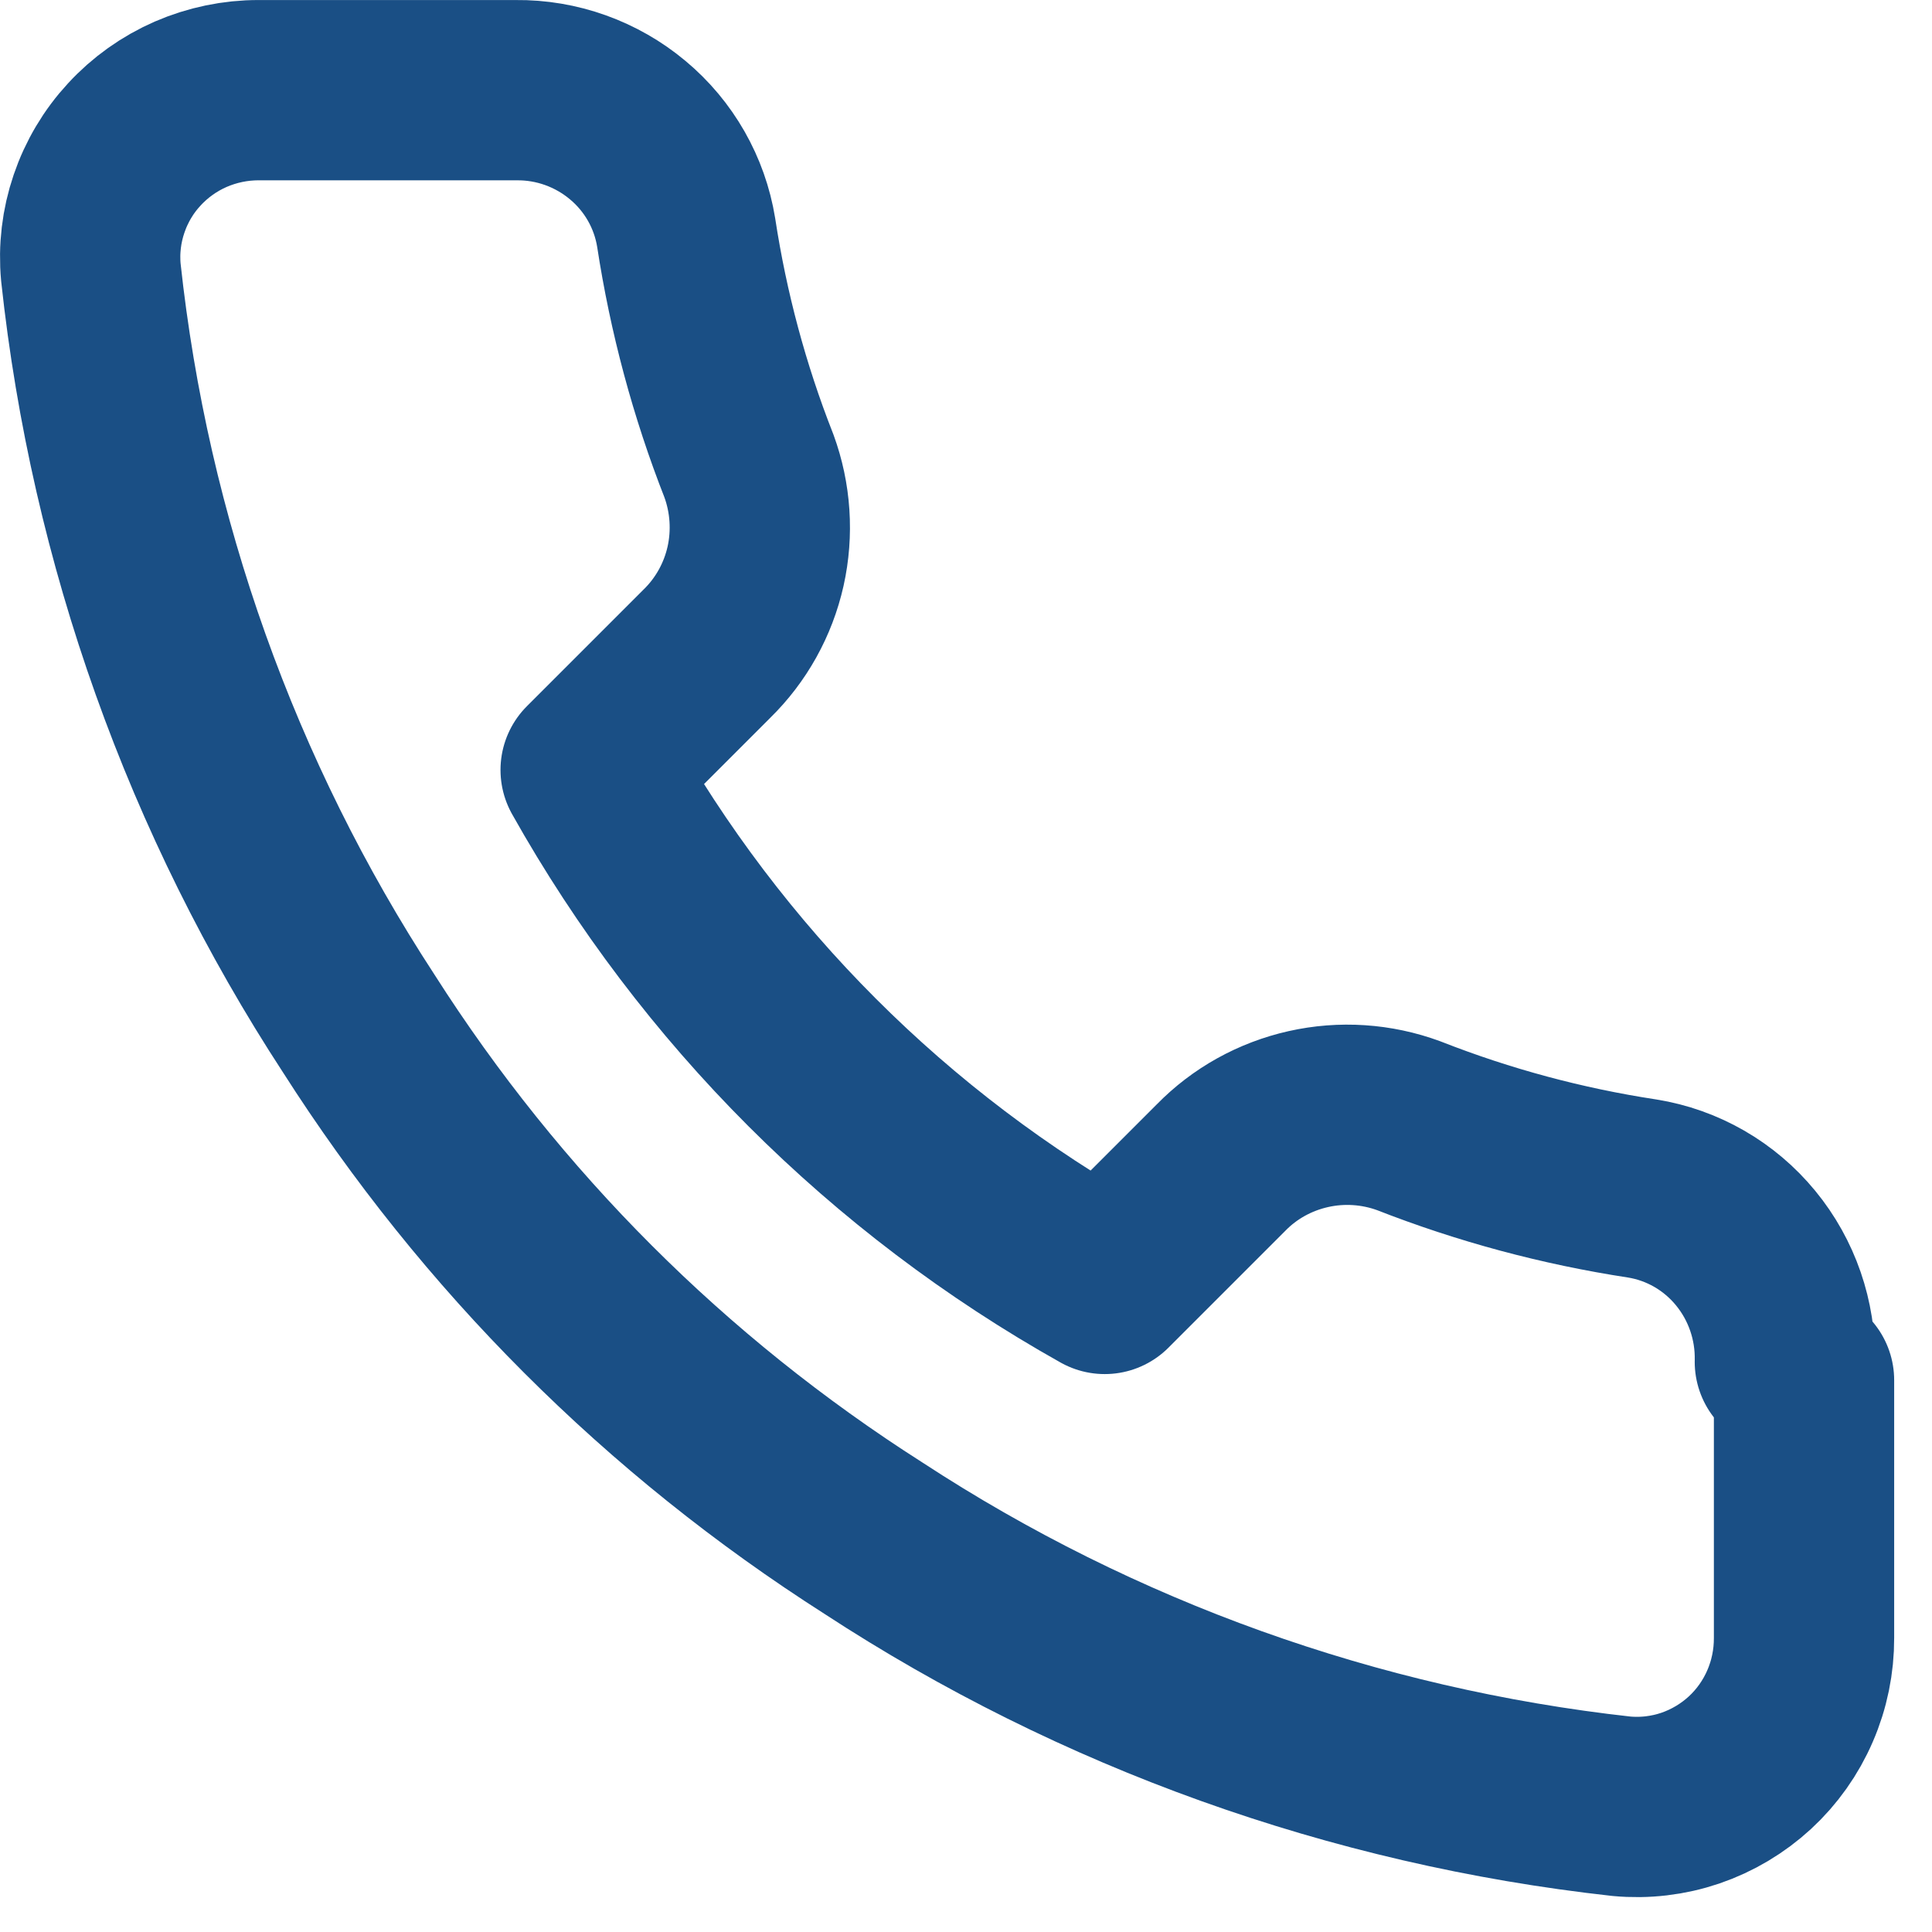
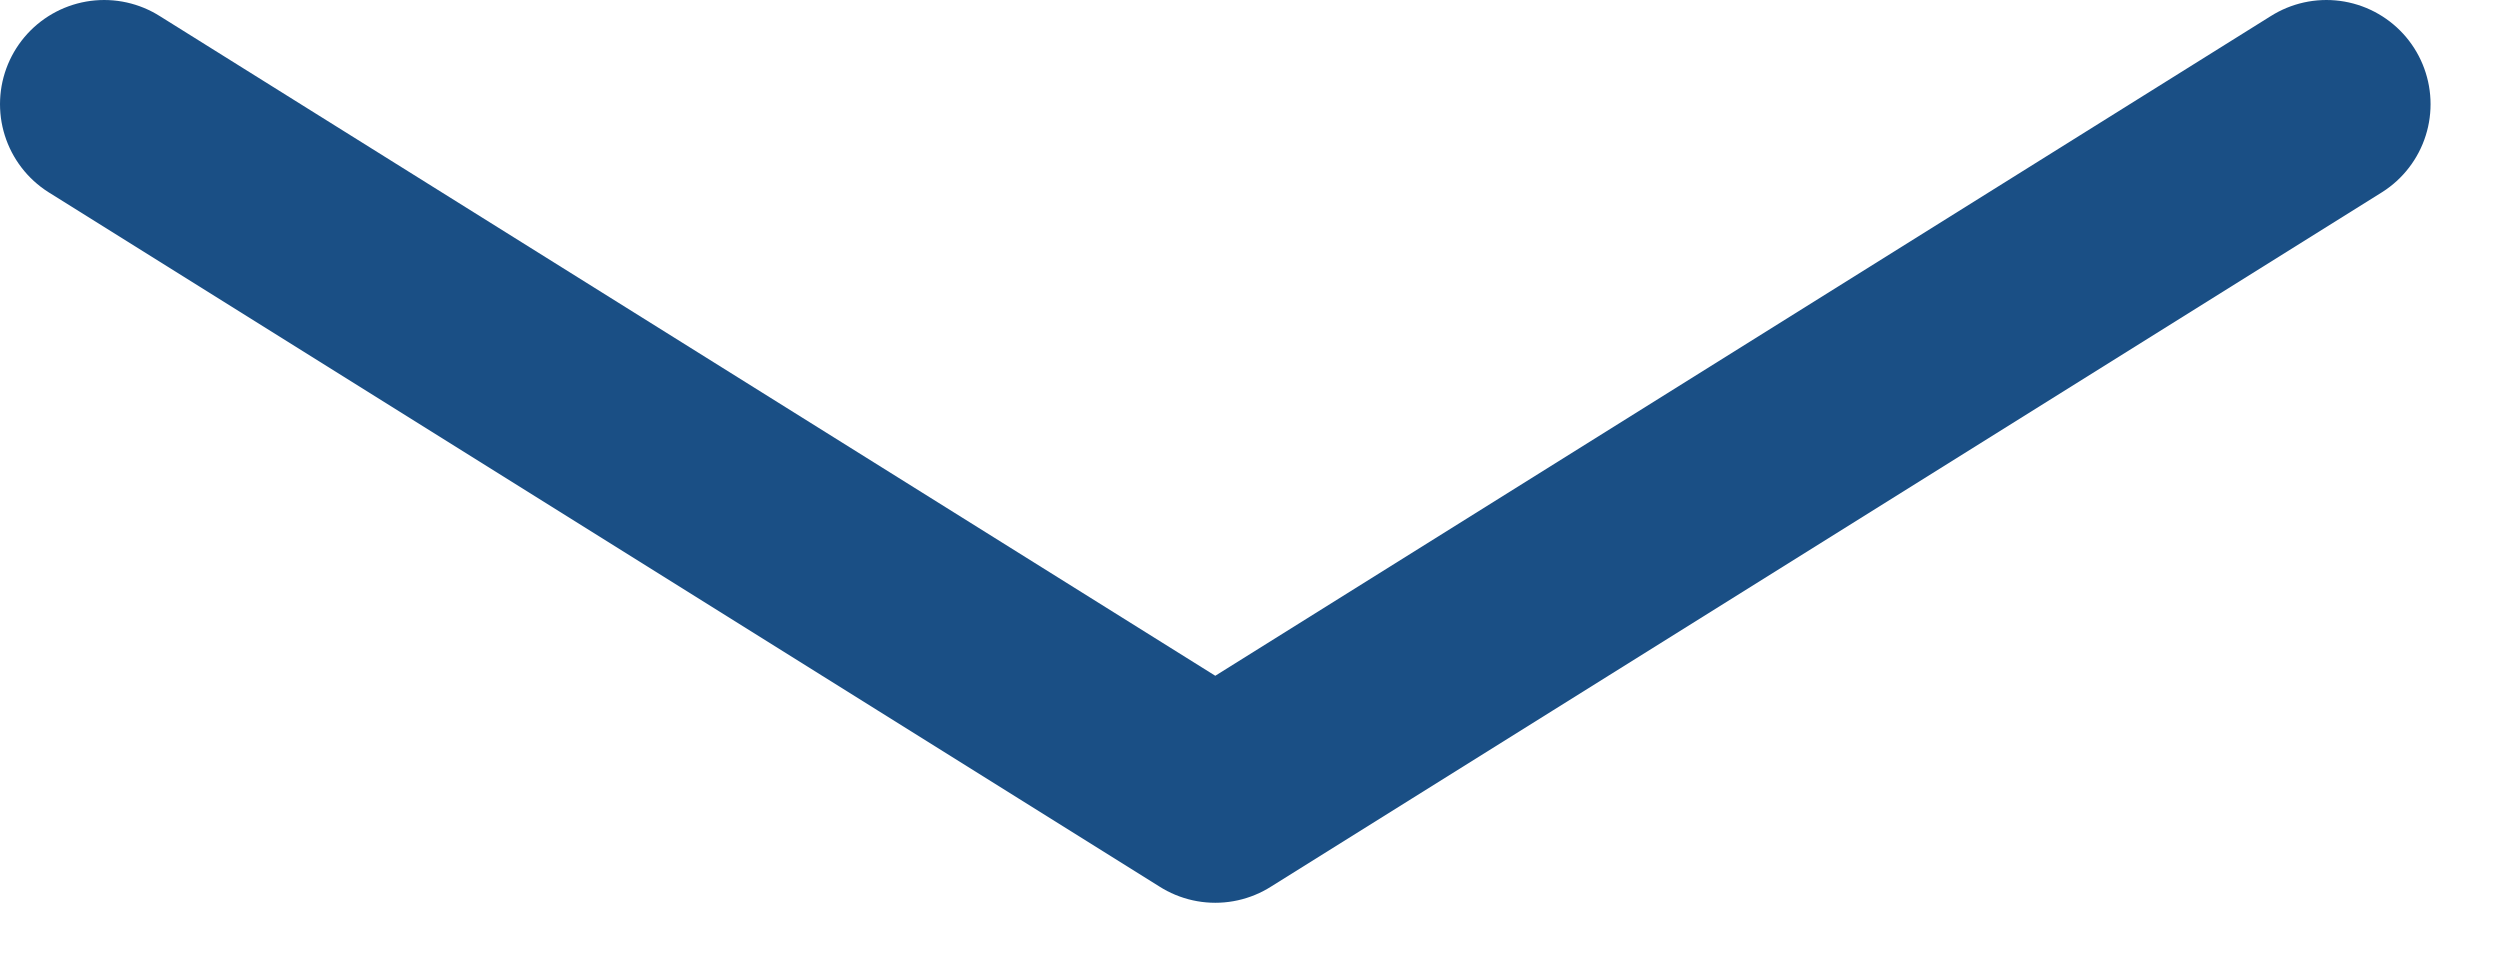
- <svg xmlns="http://www.w3.org/2000/svg" width="25" height="25" viewBox="0 0 25 25" fill="none">
-   <path d="M23.344 17.86V21.194C23.345 21.497 23.284 21.798 23.163 22.076C23.043 22.354 22.866 22.604 22.644 22.809C22.421 23.014 22.159 23.17 21.873 23.268C21.587 23.365 21.283 23.401 20.982 23.373C17.523 22.99 14.201 21.799 11.304 19.905C8.615 18.191 6.357 15.933 4.642 13.244C2.742 10.334 1.55 6.999 1.176 3.525C1.148 3.225 1.184 2.923 1.281 2.638C1.378 2.352 1.533 2.09 1.738 1.869C1.942 1.647 2.191 1.47 2.468 1.349C2.745 1.229 3.045 1.166 3.348 1.167H6.677C7.206 1.161 7.719 1.346 8.123 1.684C8.527 2.021 8.795 2.491 8.879 3.009C9.037 4.042 9.308 5.055 9.691 6.029C9.843 6.444 9.873 6.896 9.777 7.327C9.68 7.759 9.461 8.152 9.147 8.459L7.643 9.963C9.21 12.755 11.503 15.048 14.295 16.614L15.799 15.11C16.105 14.796 16.498 14.578 16.93 14.481C17.362 14.384 17.813 14.414 18.229 14.567C19.203 14.949 20.215 15.221 21.249 15.379C21.773 15.463 22.249 15.737 22.588 16.15C22.927 16.562 23.108 17.086 23.096 17.622L23.344 17.86Z" stroke="#1A4F85" stroke-width="2.333" stroke-linecap="round" stroke-linejoin="round" />
+ <svg xmlns="http://www.w3.org/2000/svg" width="18" height="7" viewBox="0 0 18 7" fill="none">
+   <path d="M0.75 0.75L8.75 5.75L16.75 0.75" stroke="#1A4F85" stroke-width="1.5" stroke-linecap="round" stroke-linejoin="round" />
</svg>
